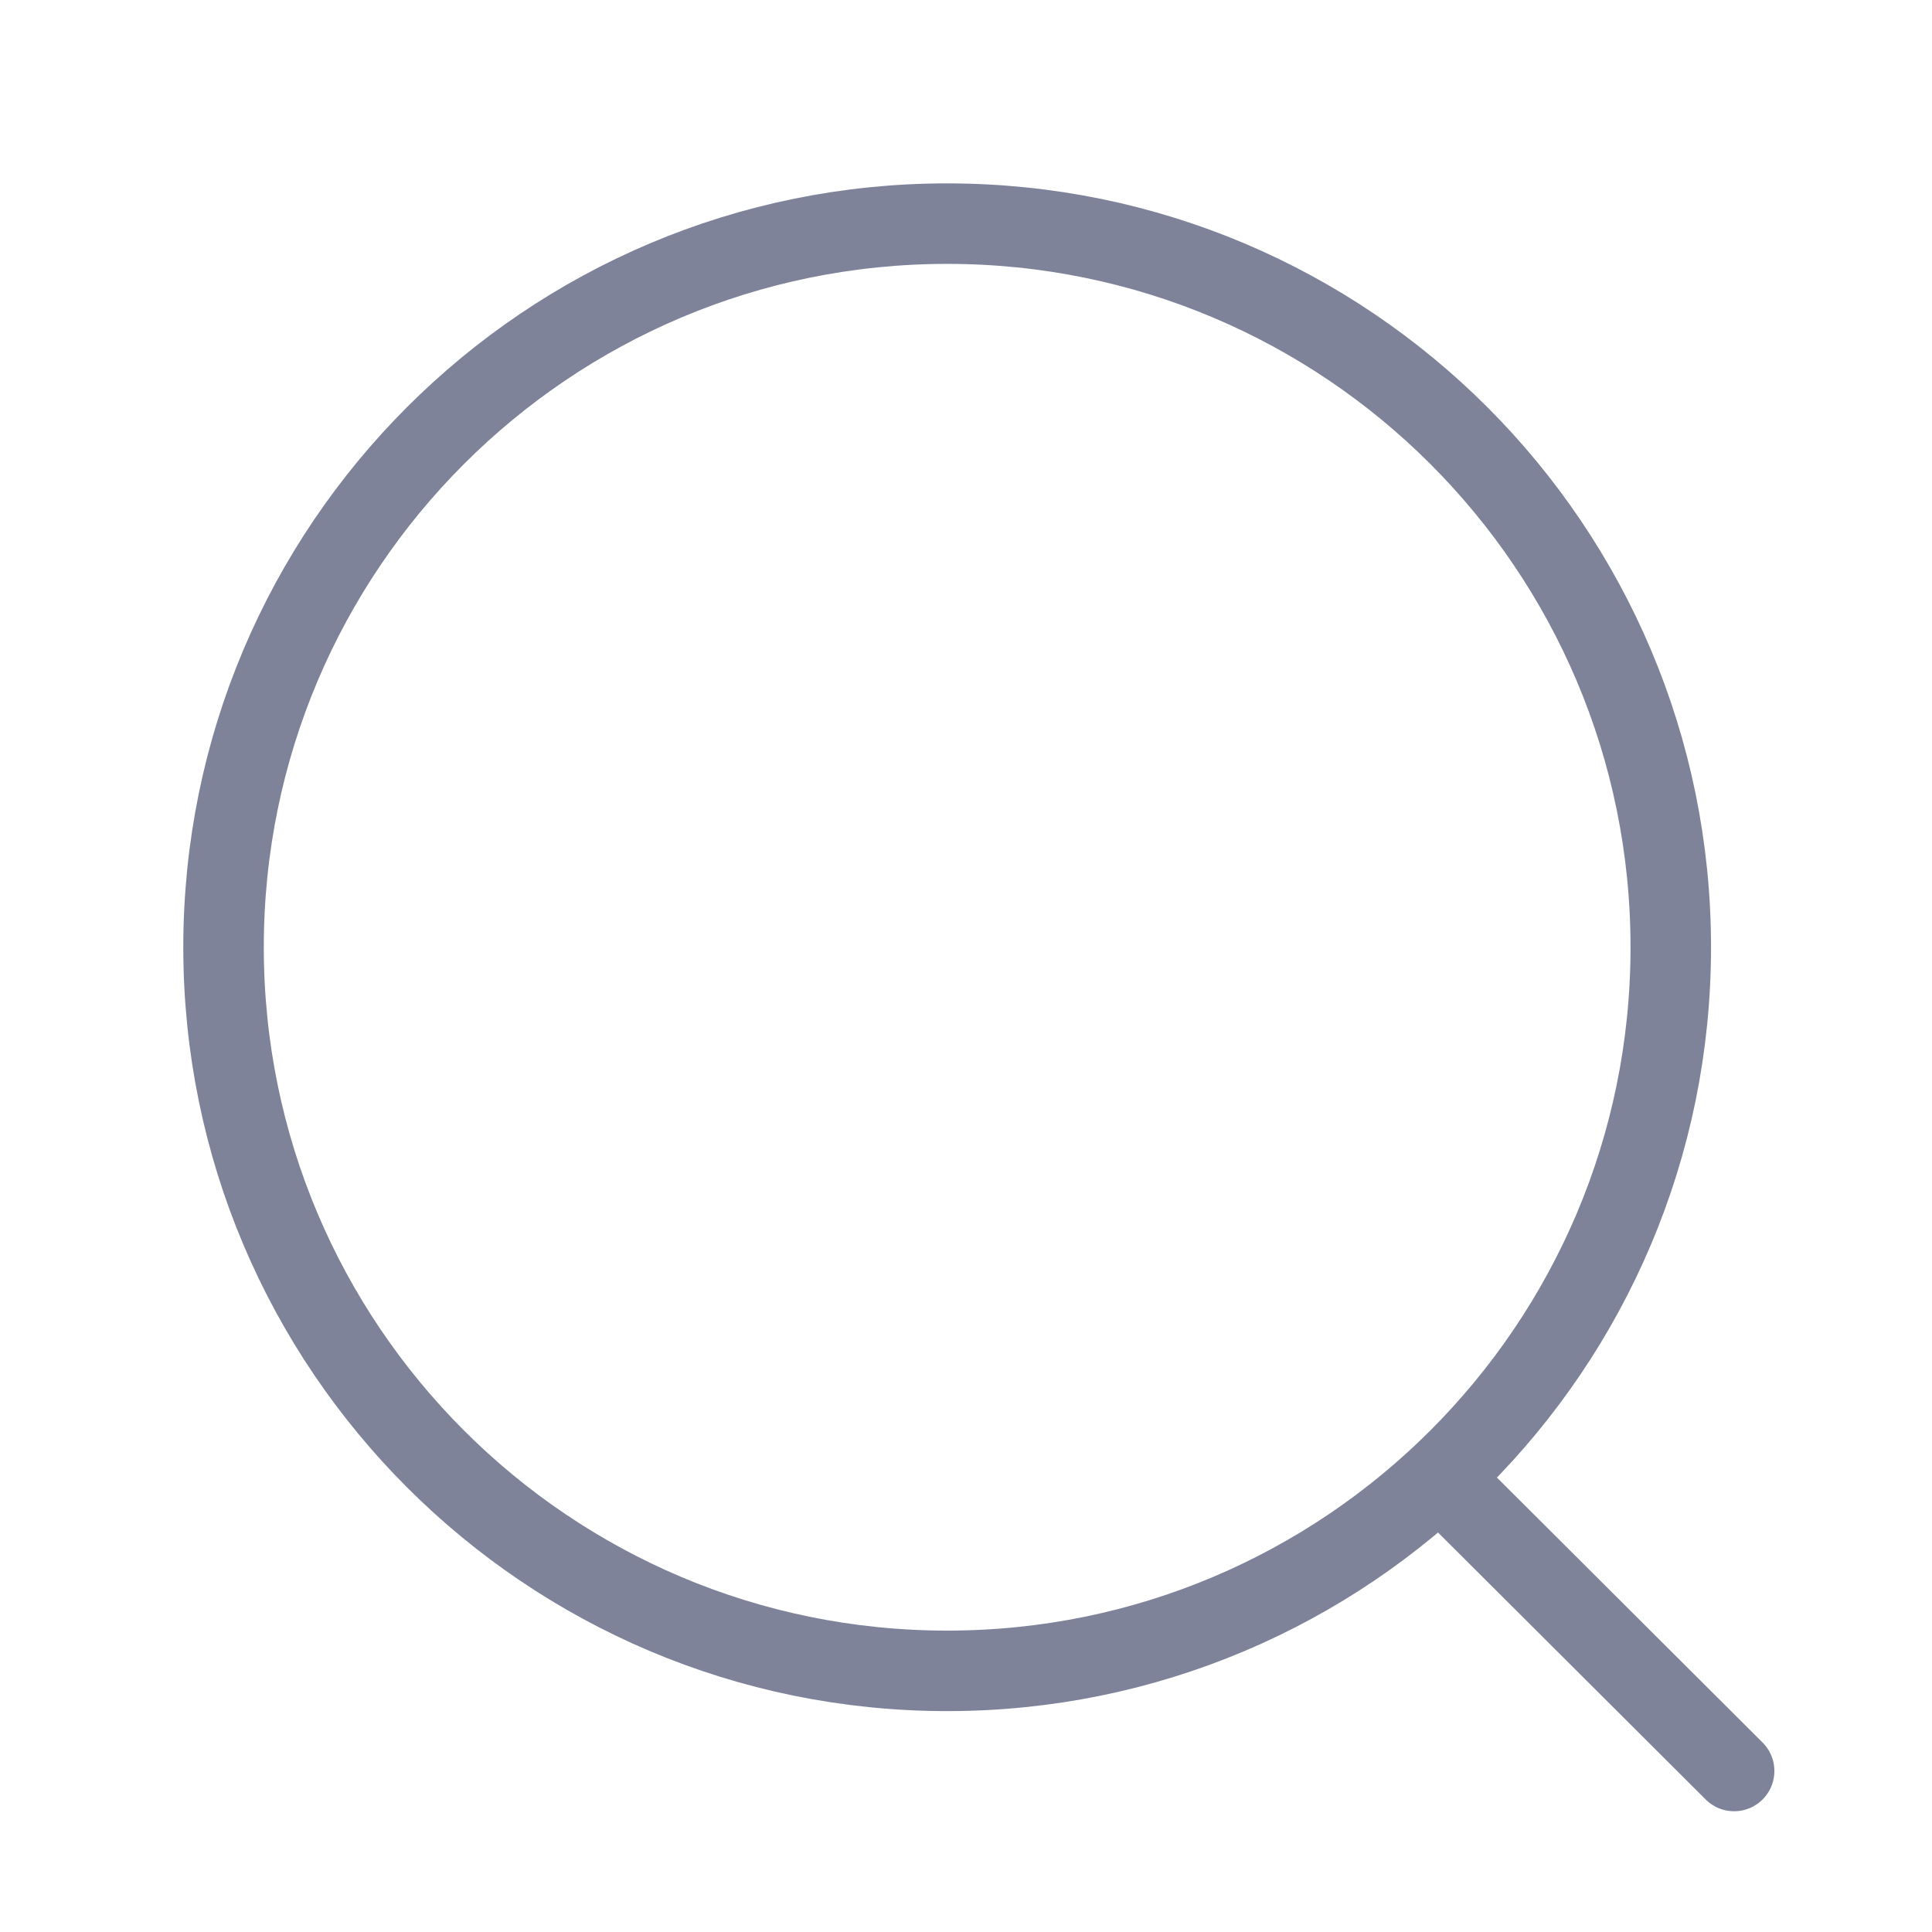
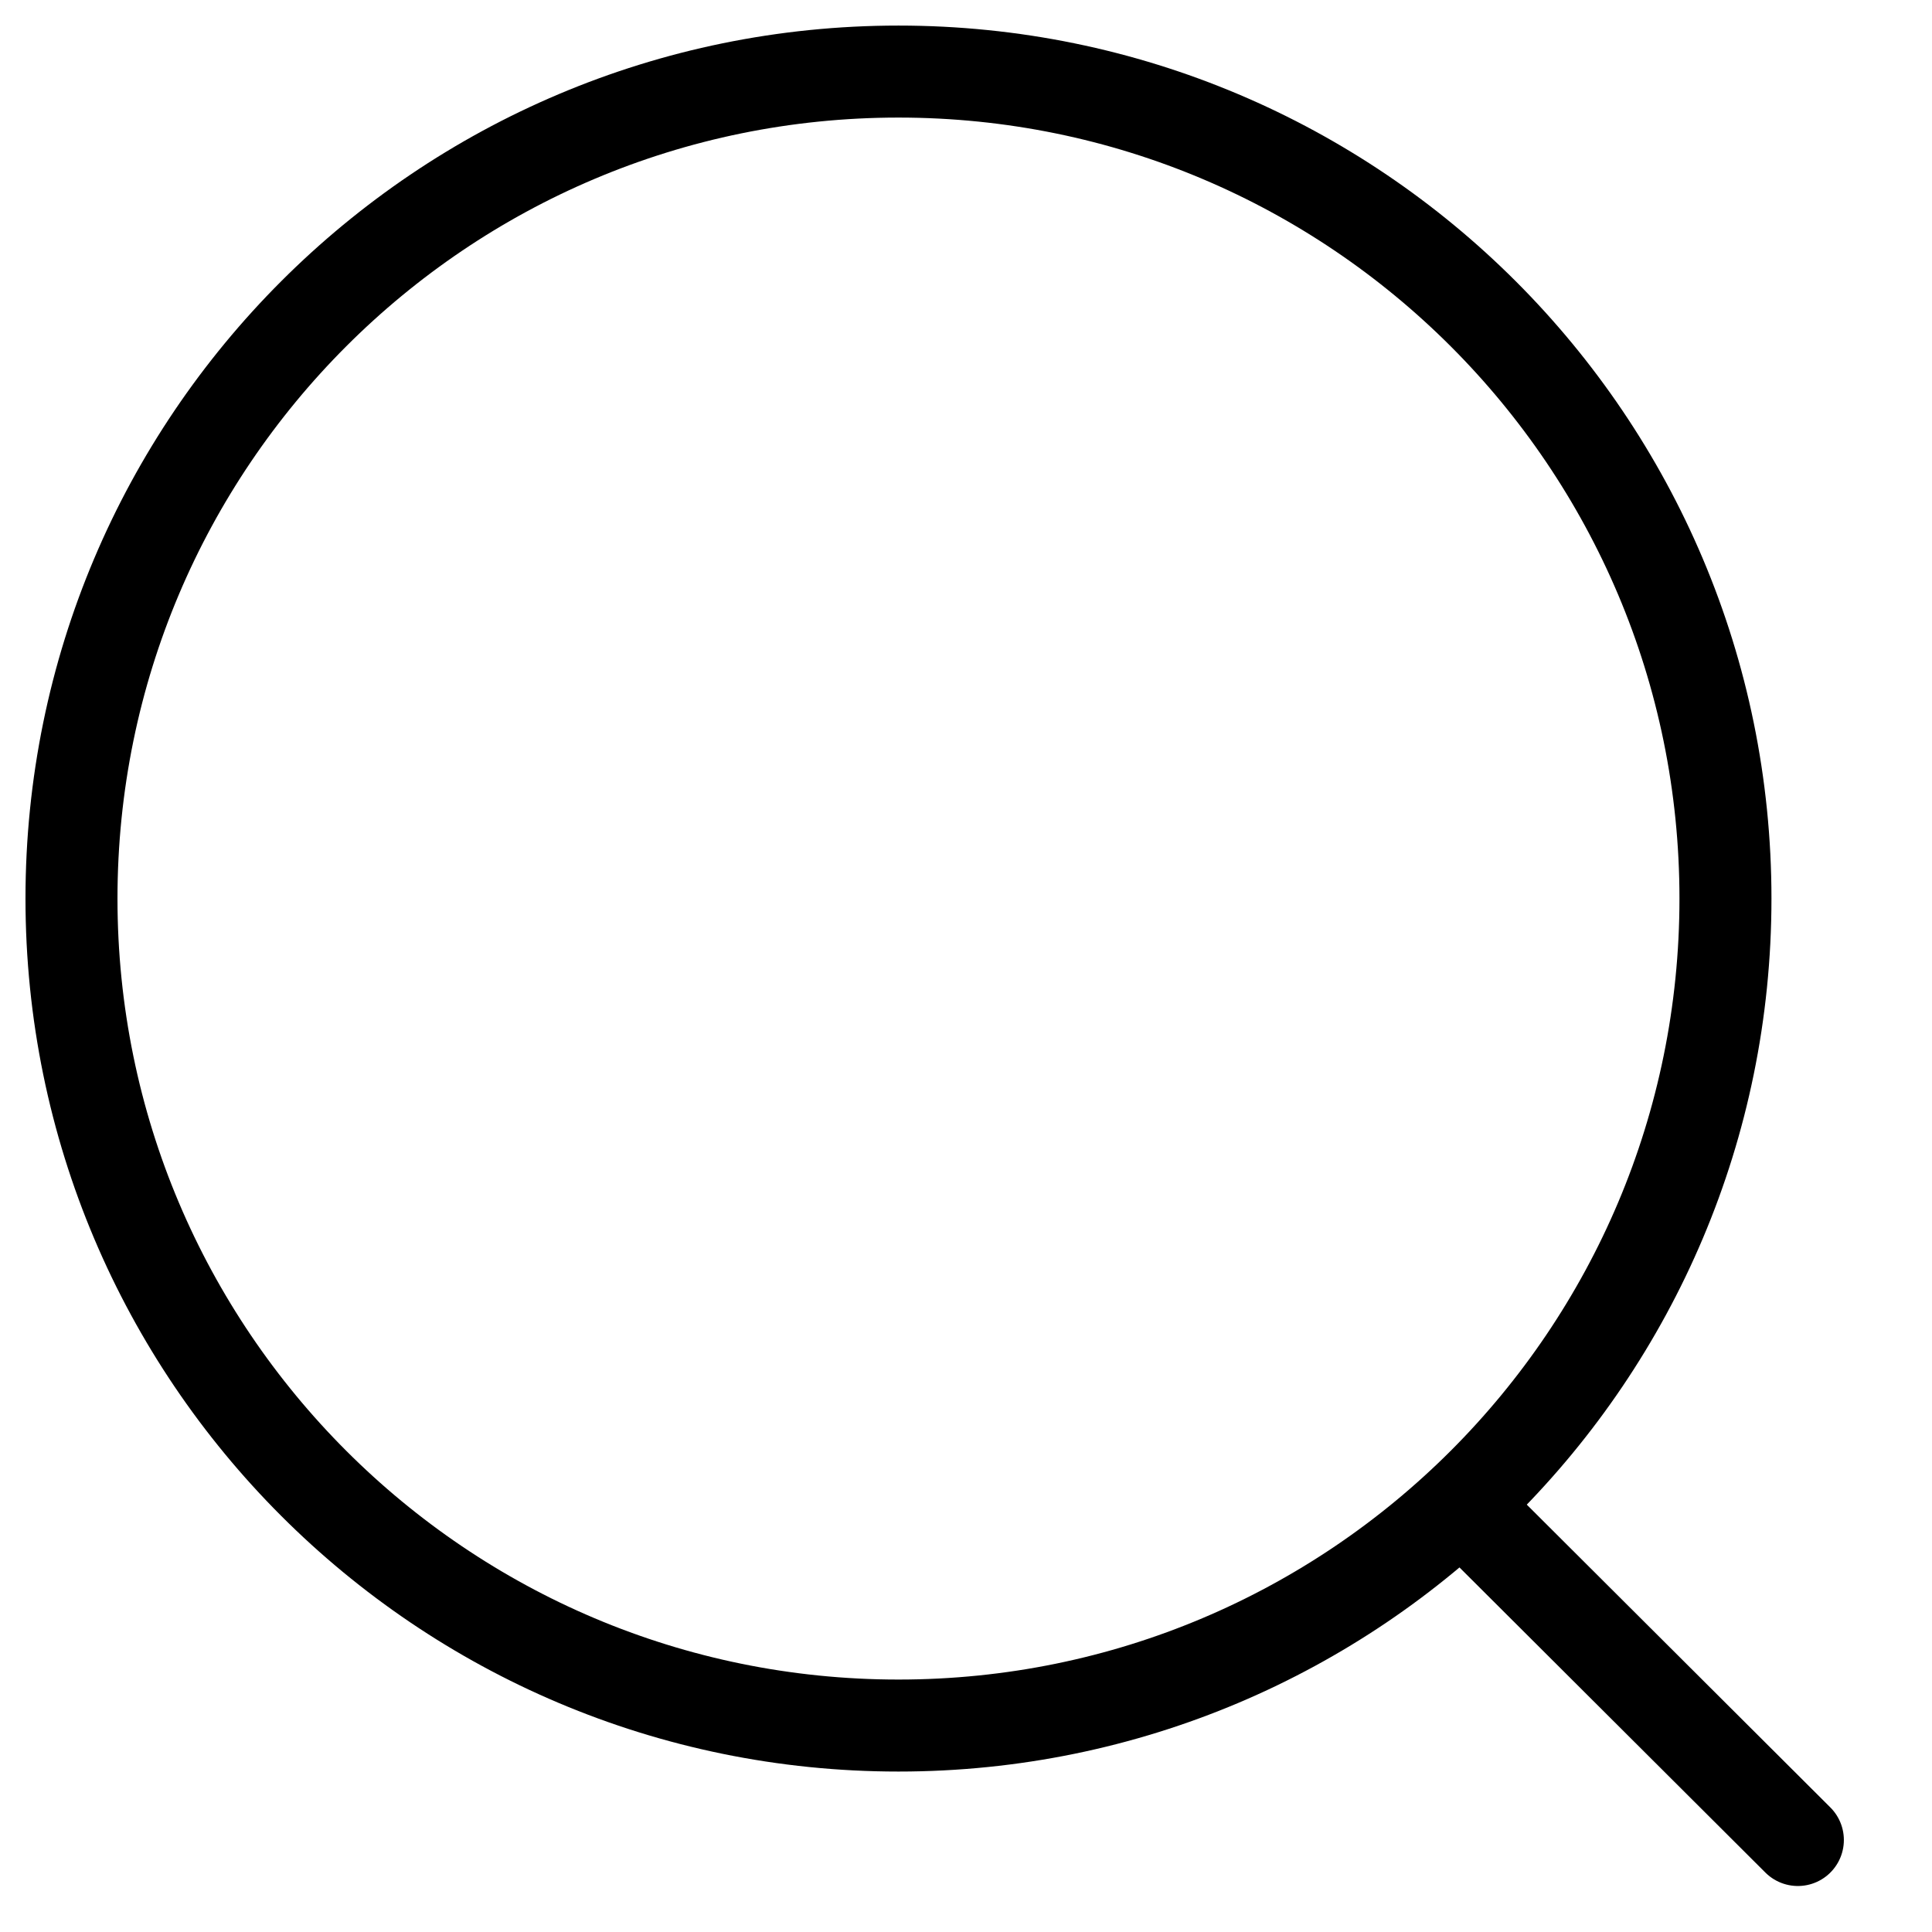
- <svg xmlns="http://www.w3.org/2000/svg" width="24" height="24" viewBox="0 0 24 24" fill="none">
-   <g id="Icon/Search">
-     <g id="Search">
-       <circle id="Ellipse_739" cx="11.766" cy="11.767" r="8.989" stroke="#7E839A" stroke-linecap="round" stroke-linejoin="round" />
-       <path id="Line_181" d="M18.018 18.485L21.542 22" stroke="#7E839A" stroke-linecap="round" stroke-linejoin="round" />
-     </g>
-   </g>
+ <svg xmlns="http://www.w3.org/2000/svg" width="21" height="21" viewBox="0 0 21 21" fill="none">
+   <circle cx="9.766" cy="9.767" r="8.989" stroke="currentColor" stroke-linecap="round" stroke-linejoin="round" />
+   <path d="M16.018 16.485L19.542 20" stroke="currentColor" stroke-linecap="round" stroke-linejoin="round" />
</svg>
